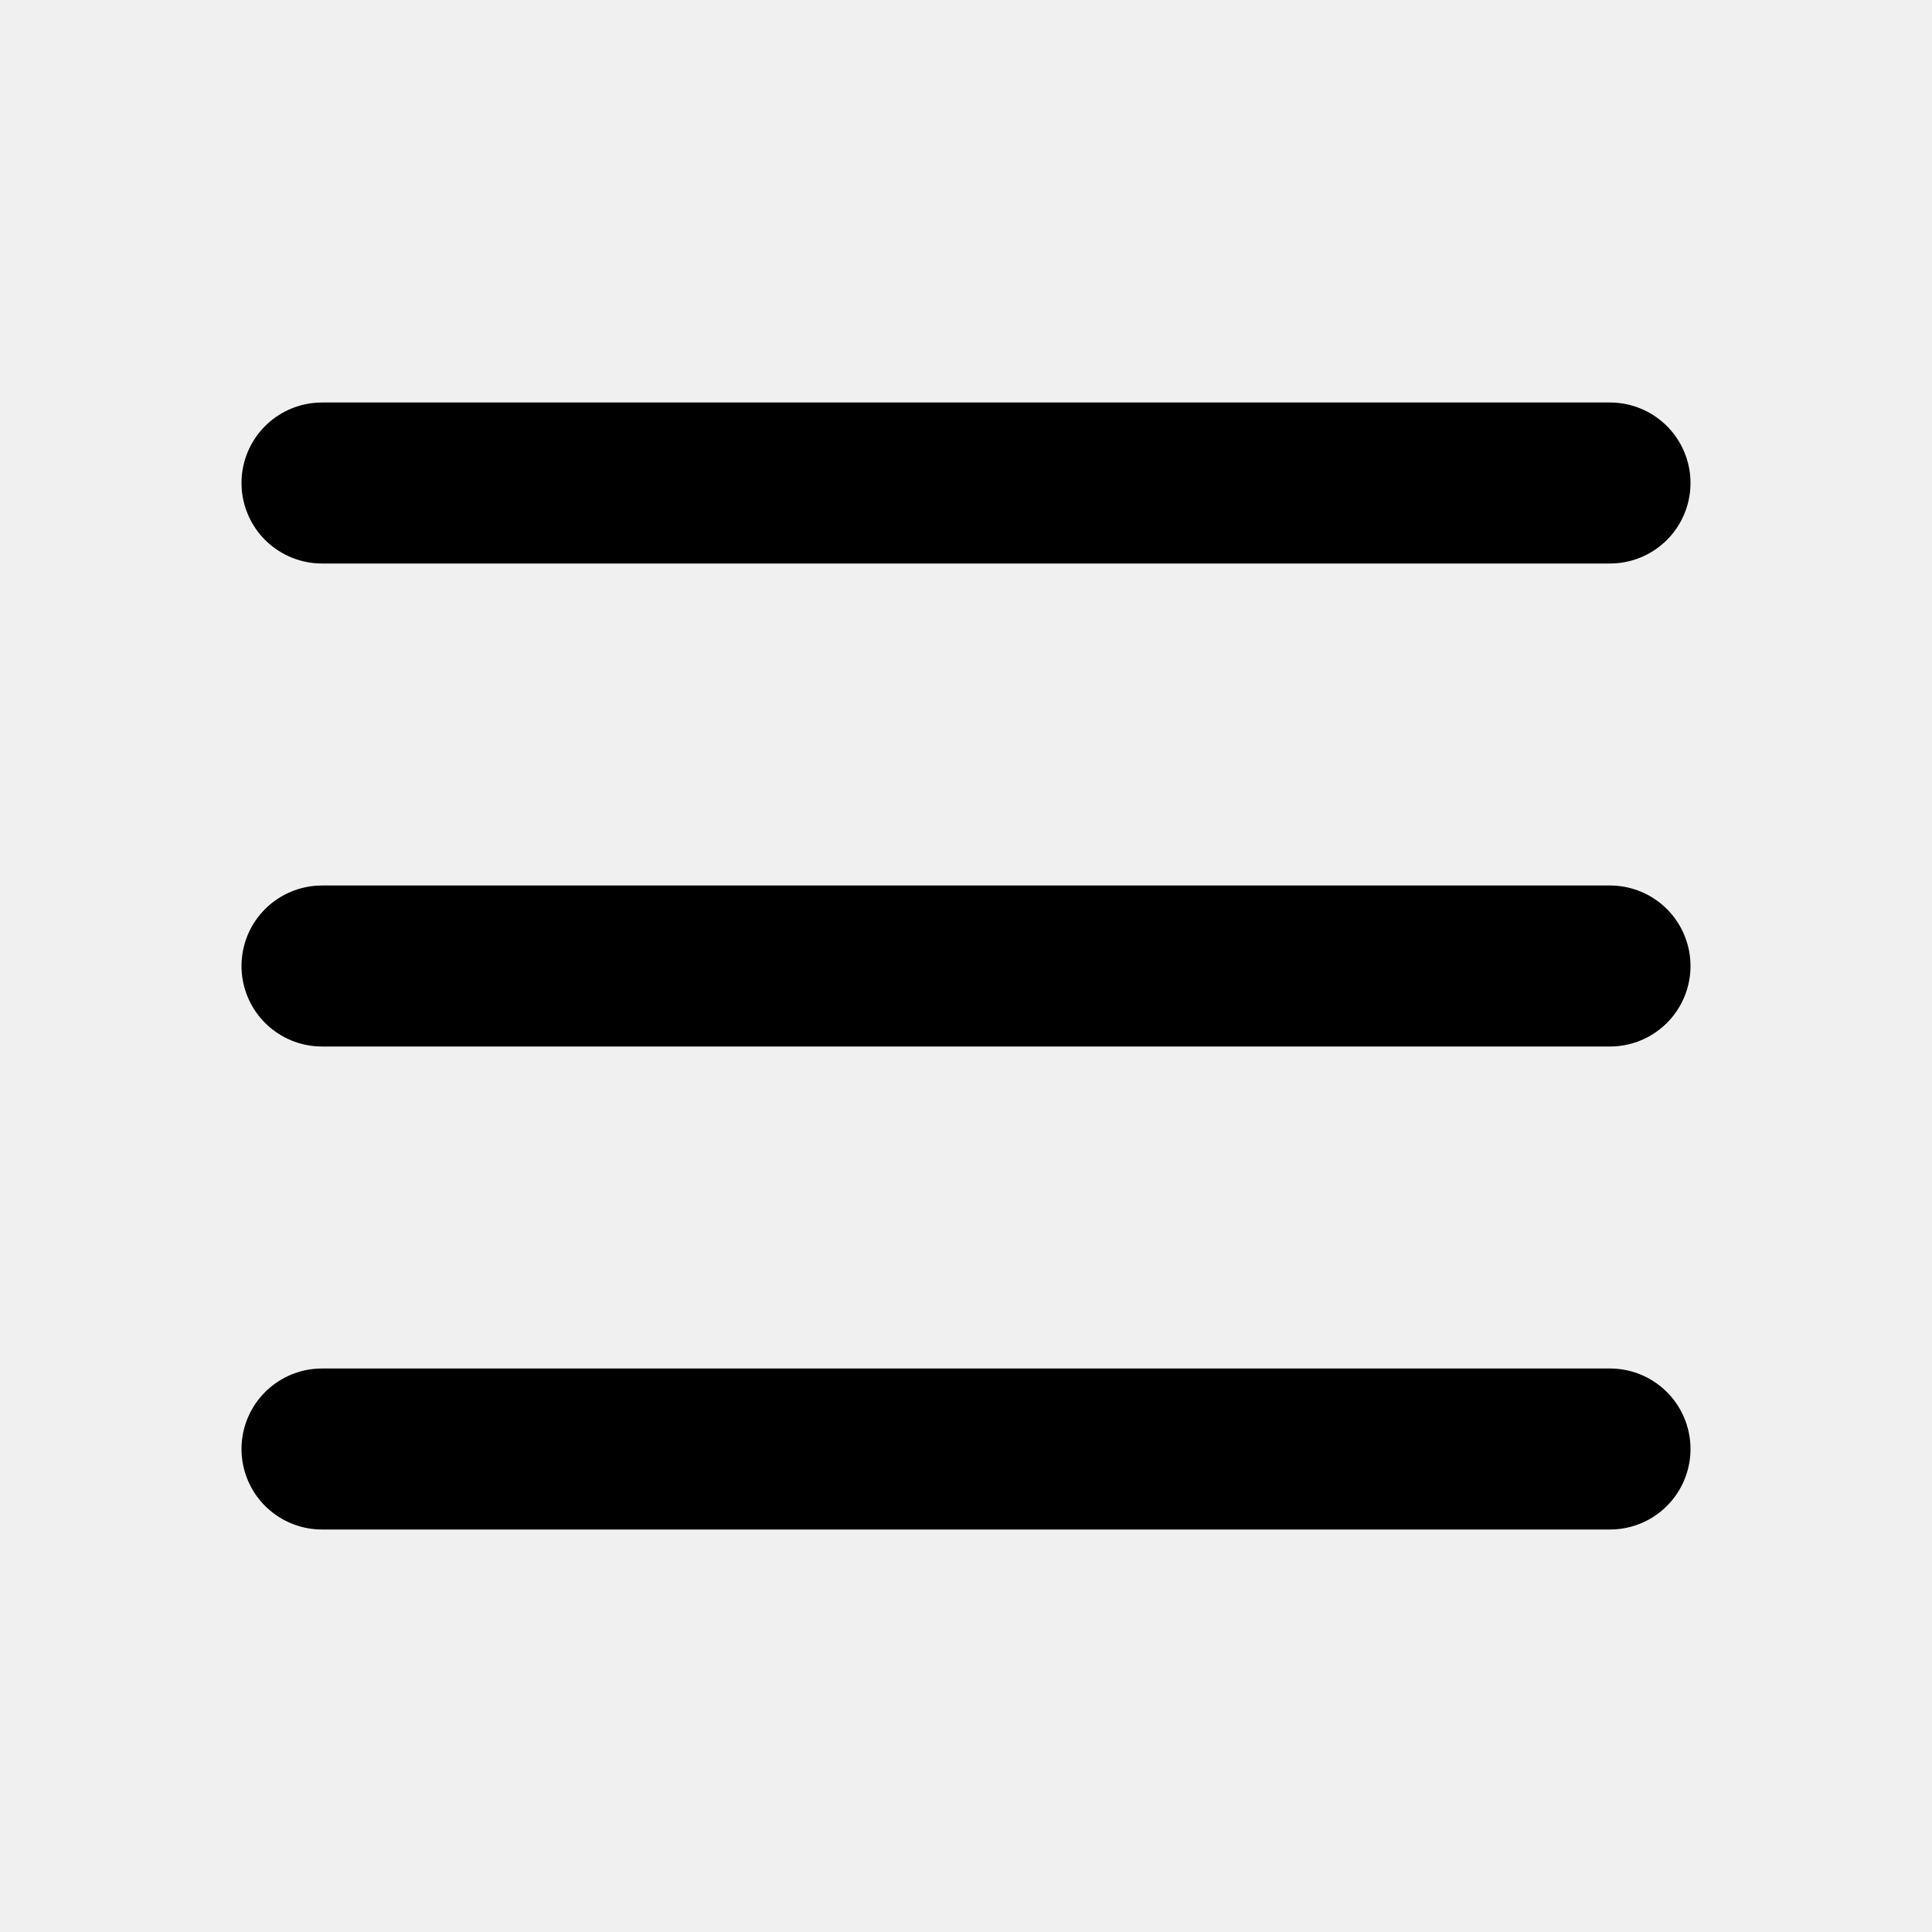
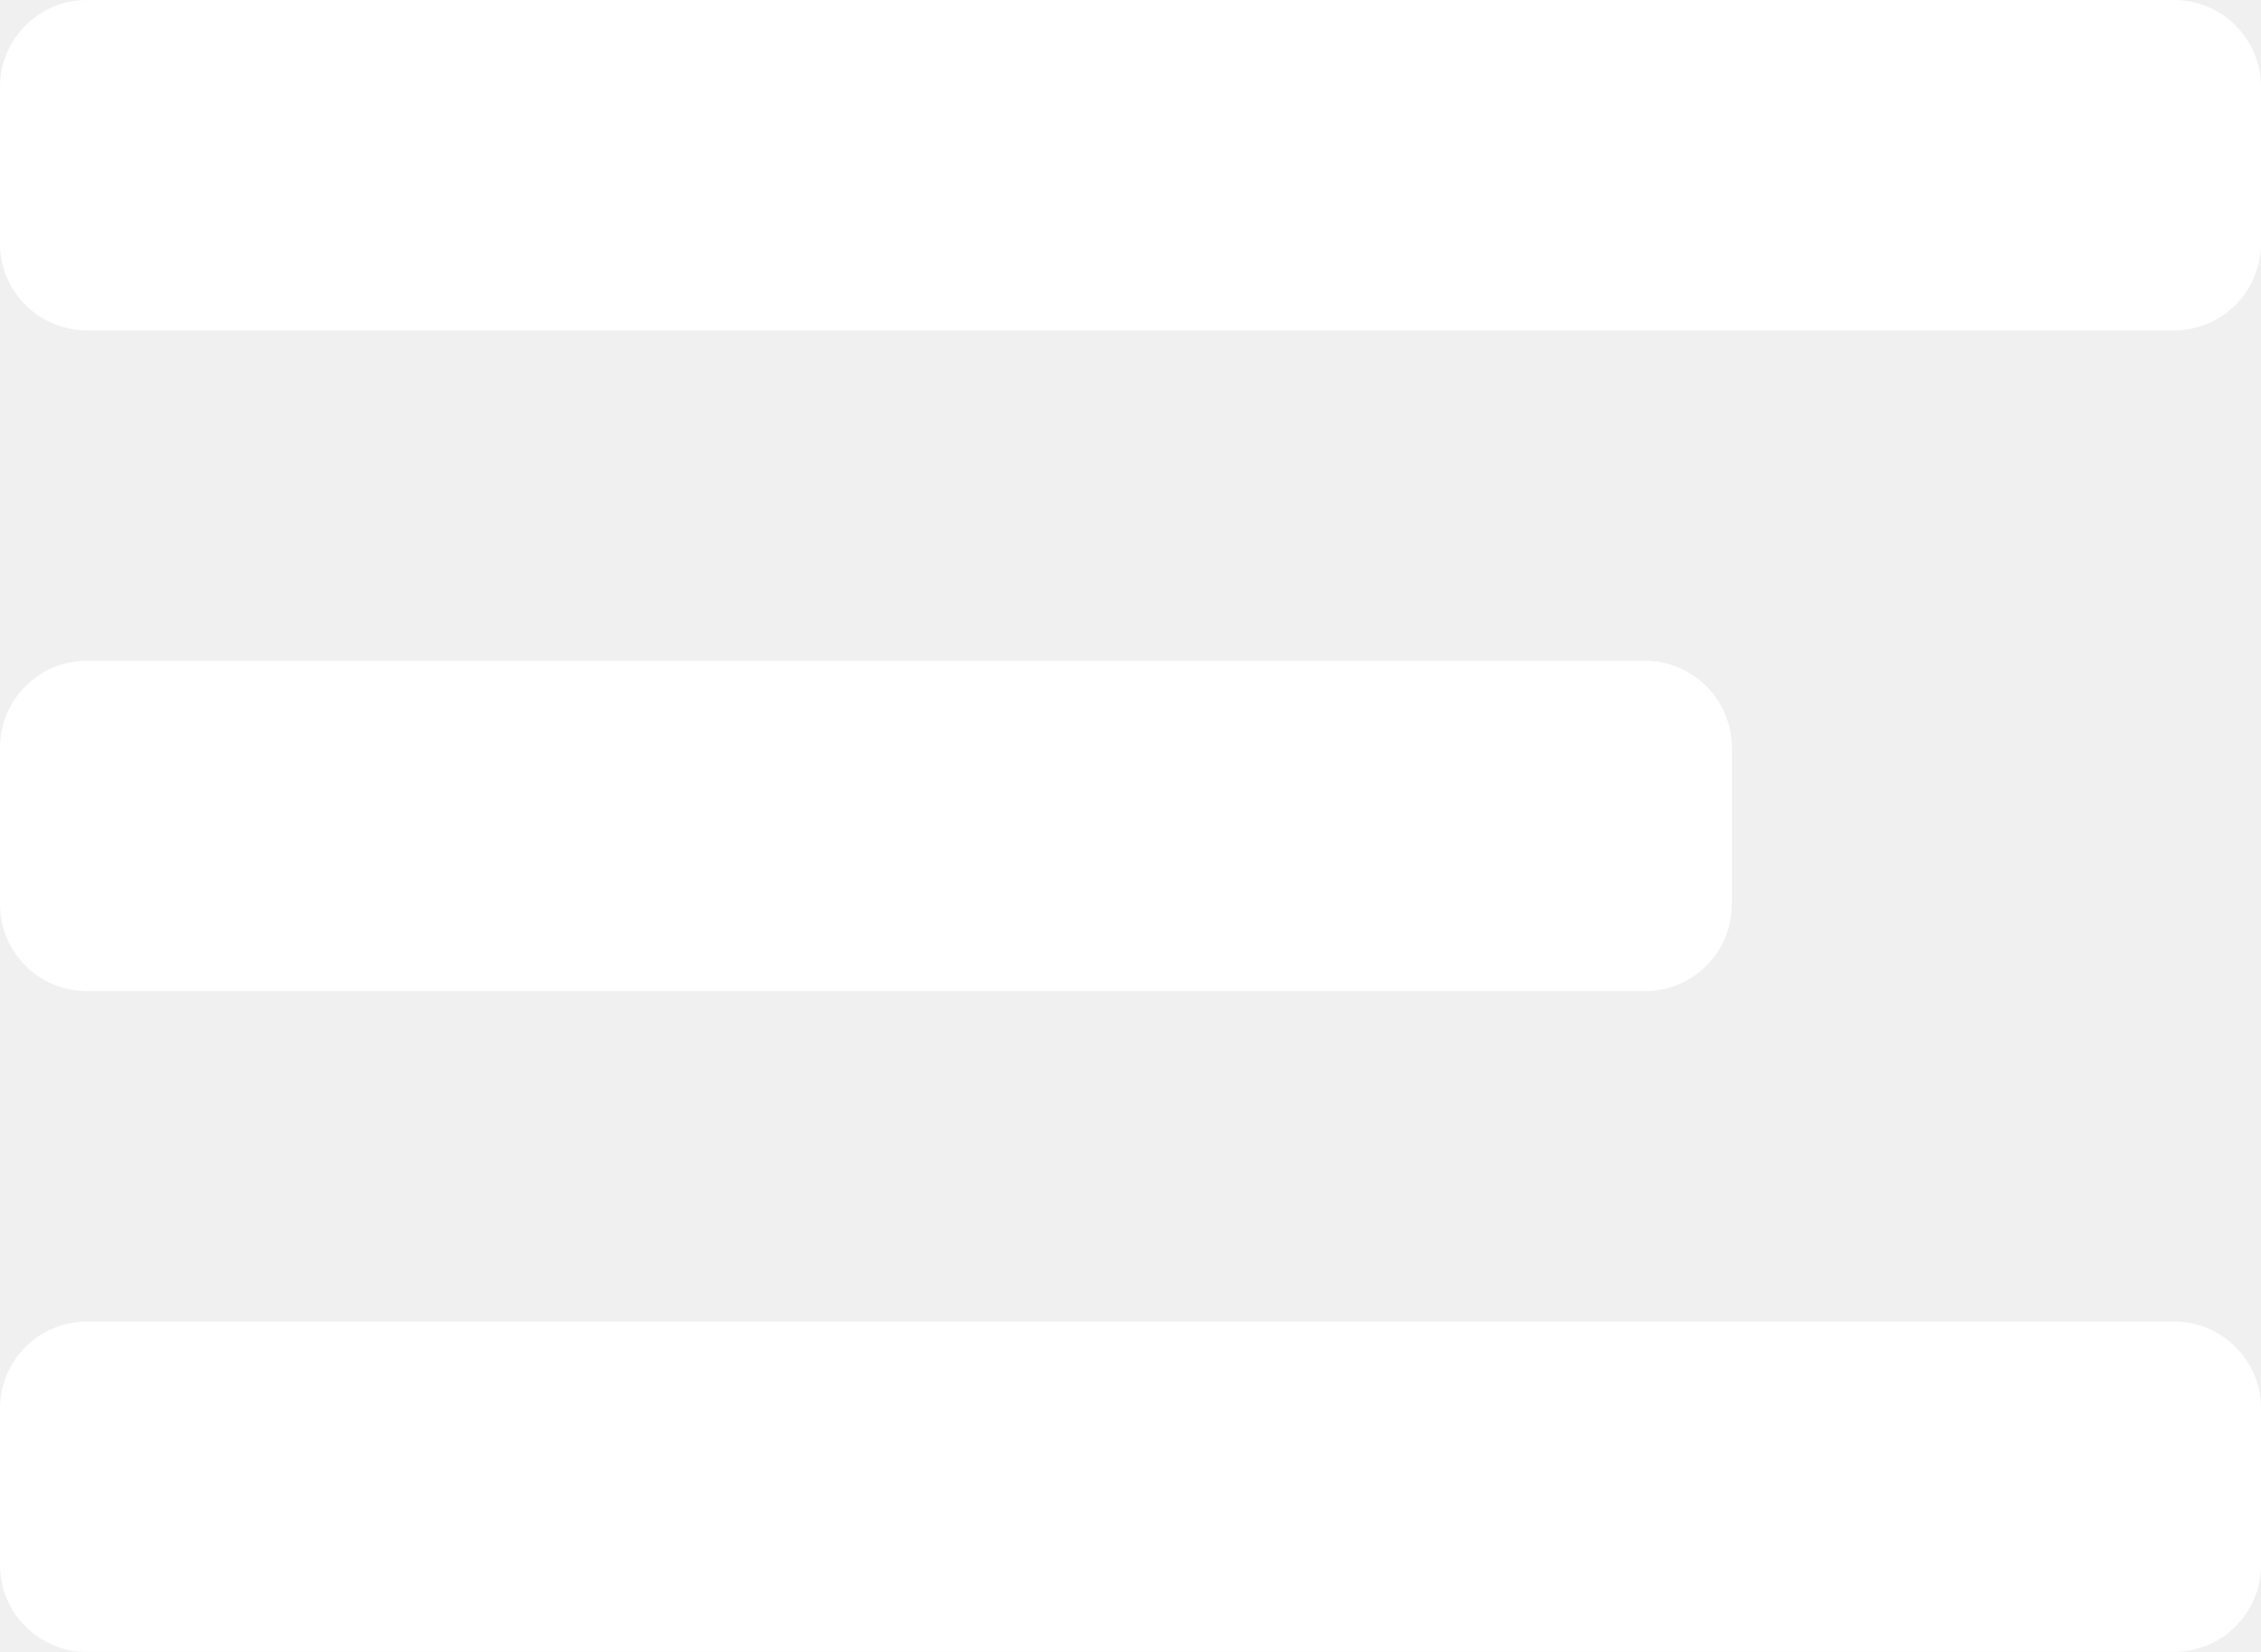
- <svg xmlns="http://www.w3.org/2000/svg" width="800px" height="800px" viewBox="0 0 24 24" fill="none">
-   <path d="M4 6H20M4 12H20M4 18H20" stroke="#000000" stroke-width="2" stroke-linecap="round" stroke-linejoin="round" />
+ <svg xmlns="http://www.w3.org/2000/svg" width="26" height="19" viewBox="0 0 26 19" fill="none">
+   <rect width="26" height="3.8" rx="1" fill="white" />
+   <rect y="7.6" width="19.915" height="3.8" rx="1" fill="white" />
+   <rect y="15.2" width="26" height="3.8" rx="1" fill="white" />
</svg>
